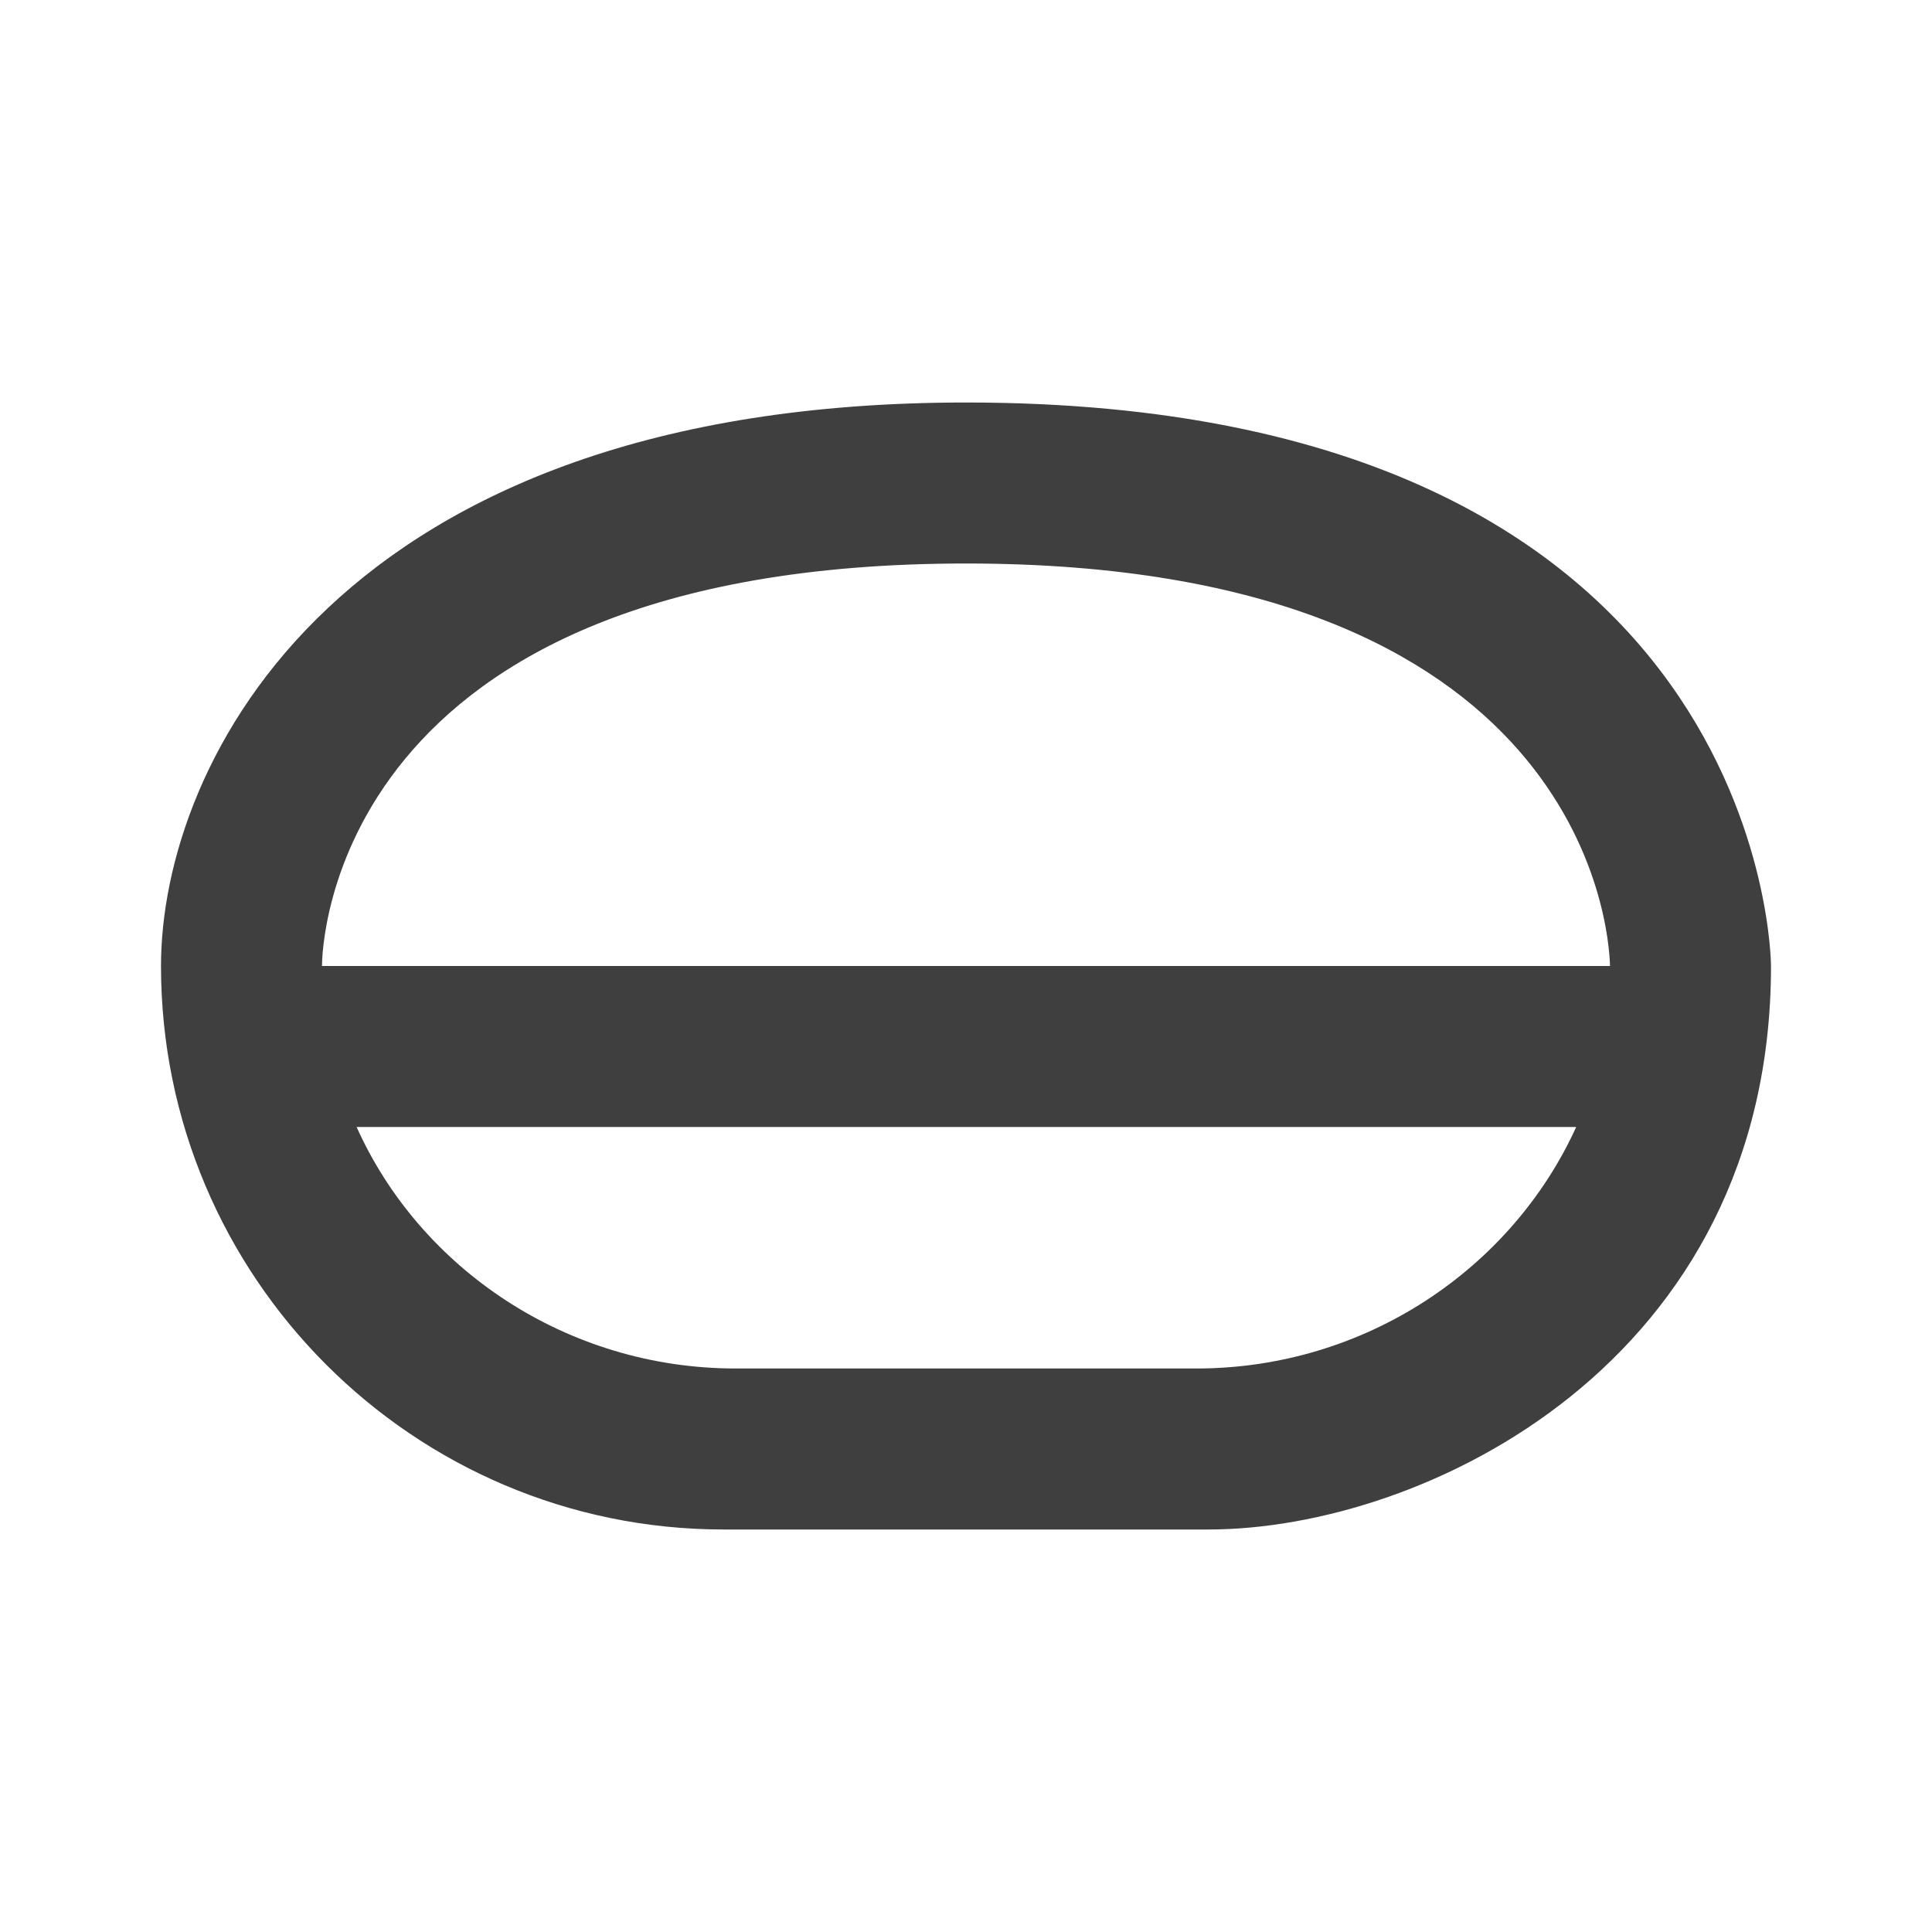
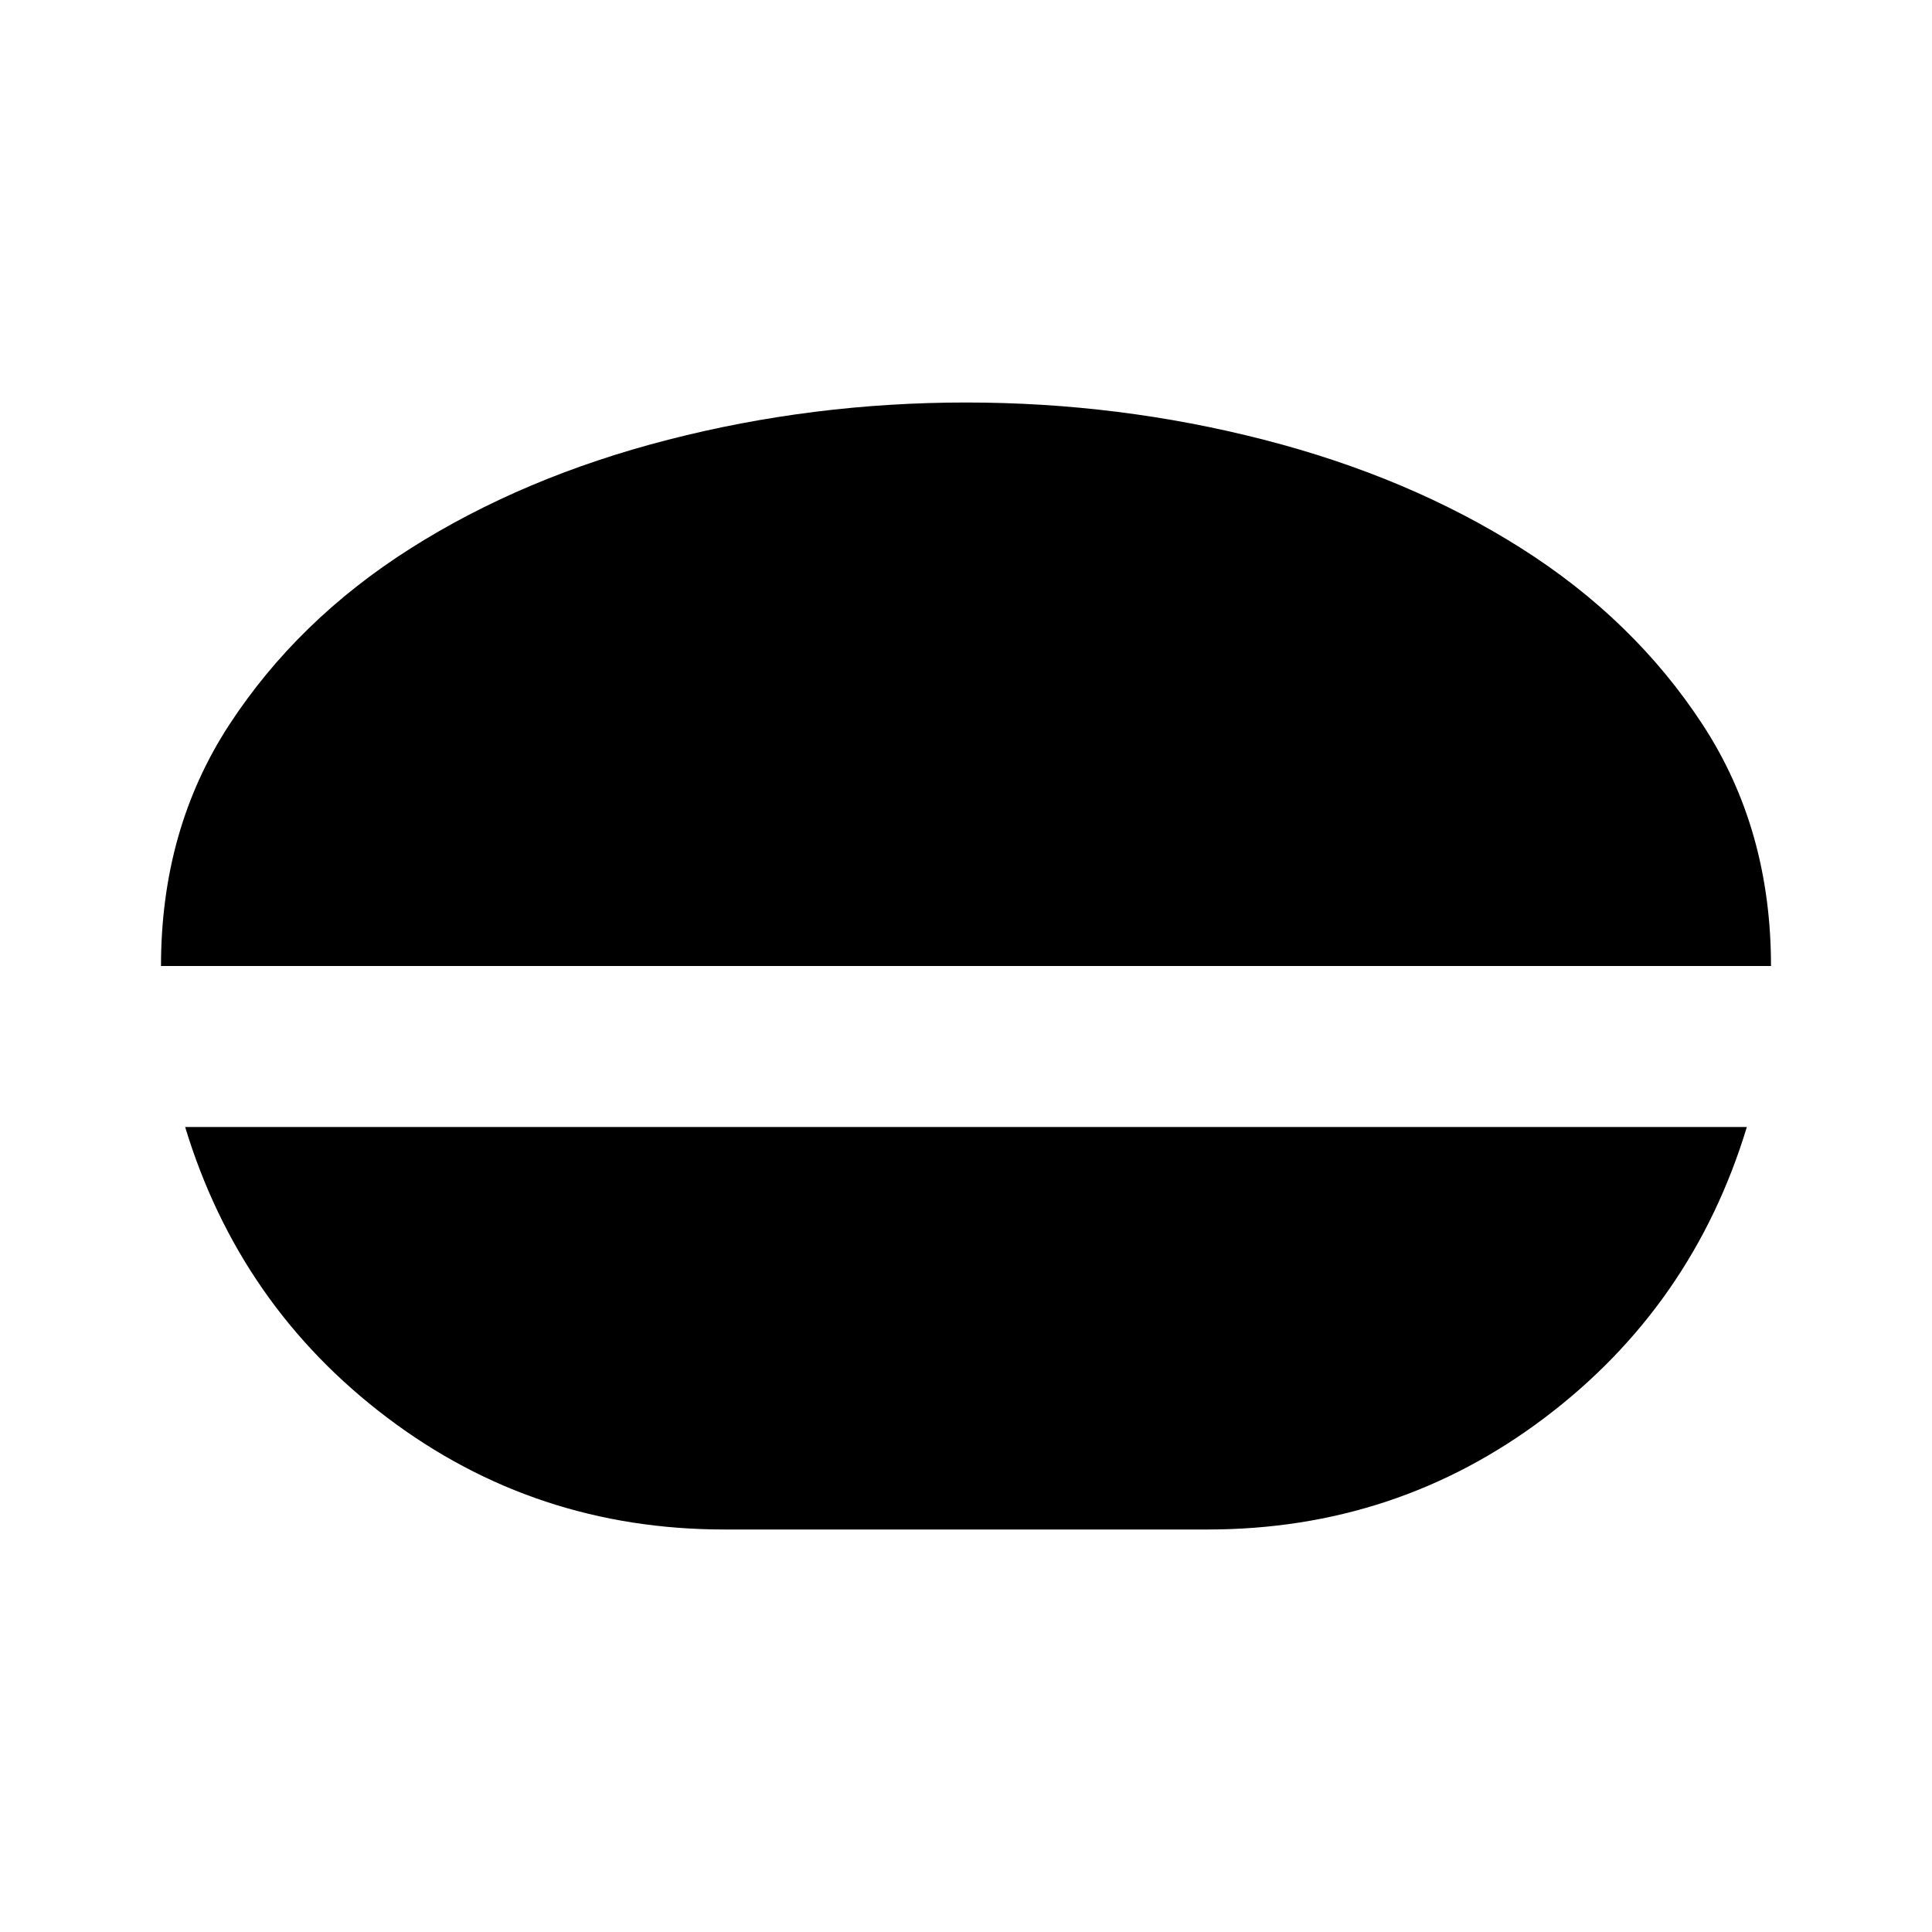
- <svg xmlns="http://www.w3.org/2000/svg" height="24" viewBox="0 0 24 24" width="24">
-   <path d="m12 5c-7.81 0-10 4.48-10 7 0 3.86 3.13 7 6.99 7h6.02c2.69 0 6.99-2.08 6.99-7 0 0 0-7-10-7zm0 2c7.64 0 7.99 4.51 8 5h-16c0-.2.09-5 8-5zm2.86 10h-5.72c-2.1 0-3.92-1.24-4.71-3h15.15c-.8 1.76-2.62 3-4.72 3z" fill="#3f3f3f" fill-rule="evenodd" />
+ <svg xmlns="http://www.w3.org/2000/svg" height="24" viewBox="0 -960 960 960" width="24">
+   <path d="M480-760q76 0 148 18.5t128 54q56 35.5 90 87.5t34 120H80q0-68 34-120t90-87.5q56-35.5 128-54T480-760ZM360-200q-94 0-167.5-55.5T92-400h776q-27 89-100.5 144.5T600-200H360Z" />
</svg>
